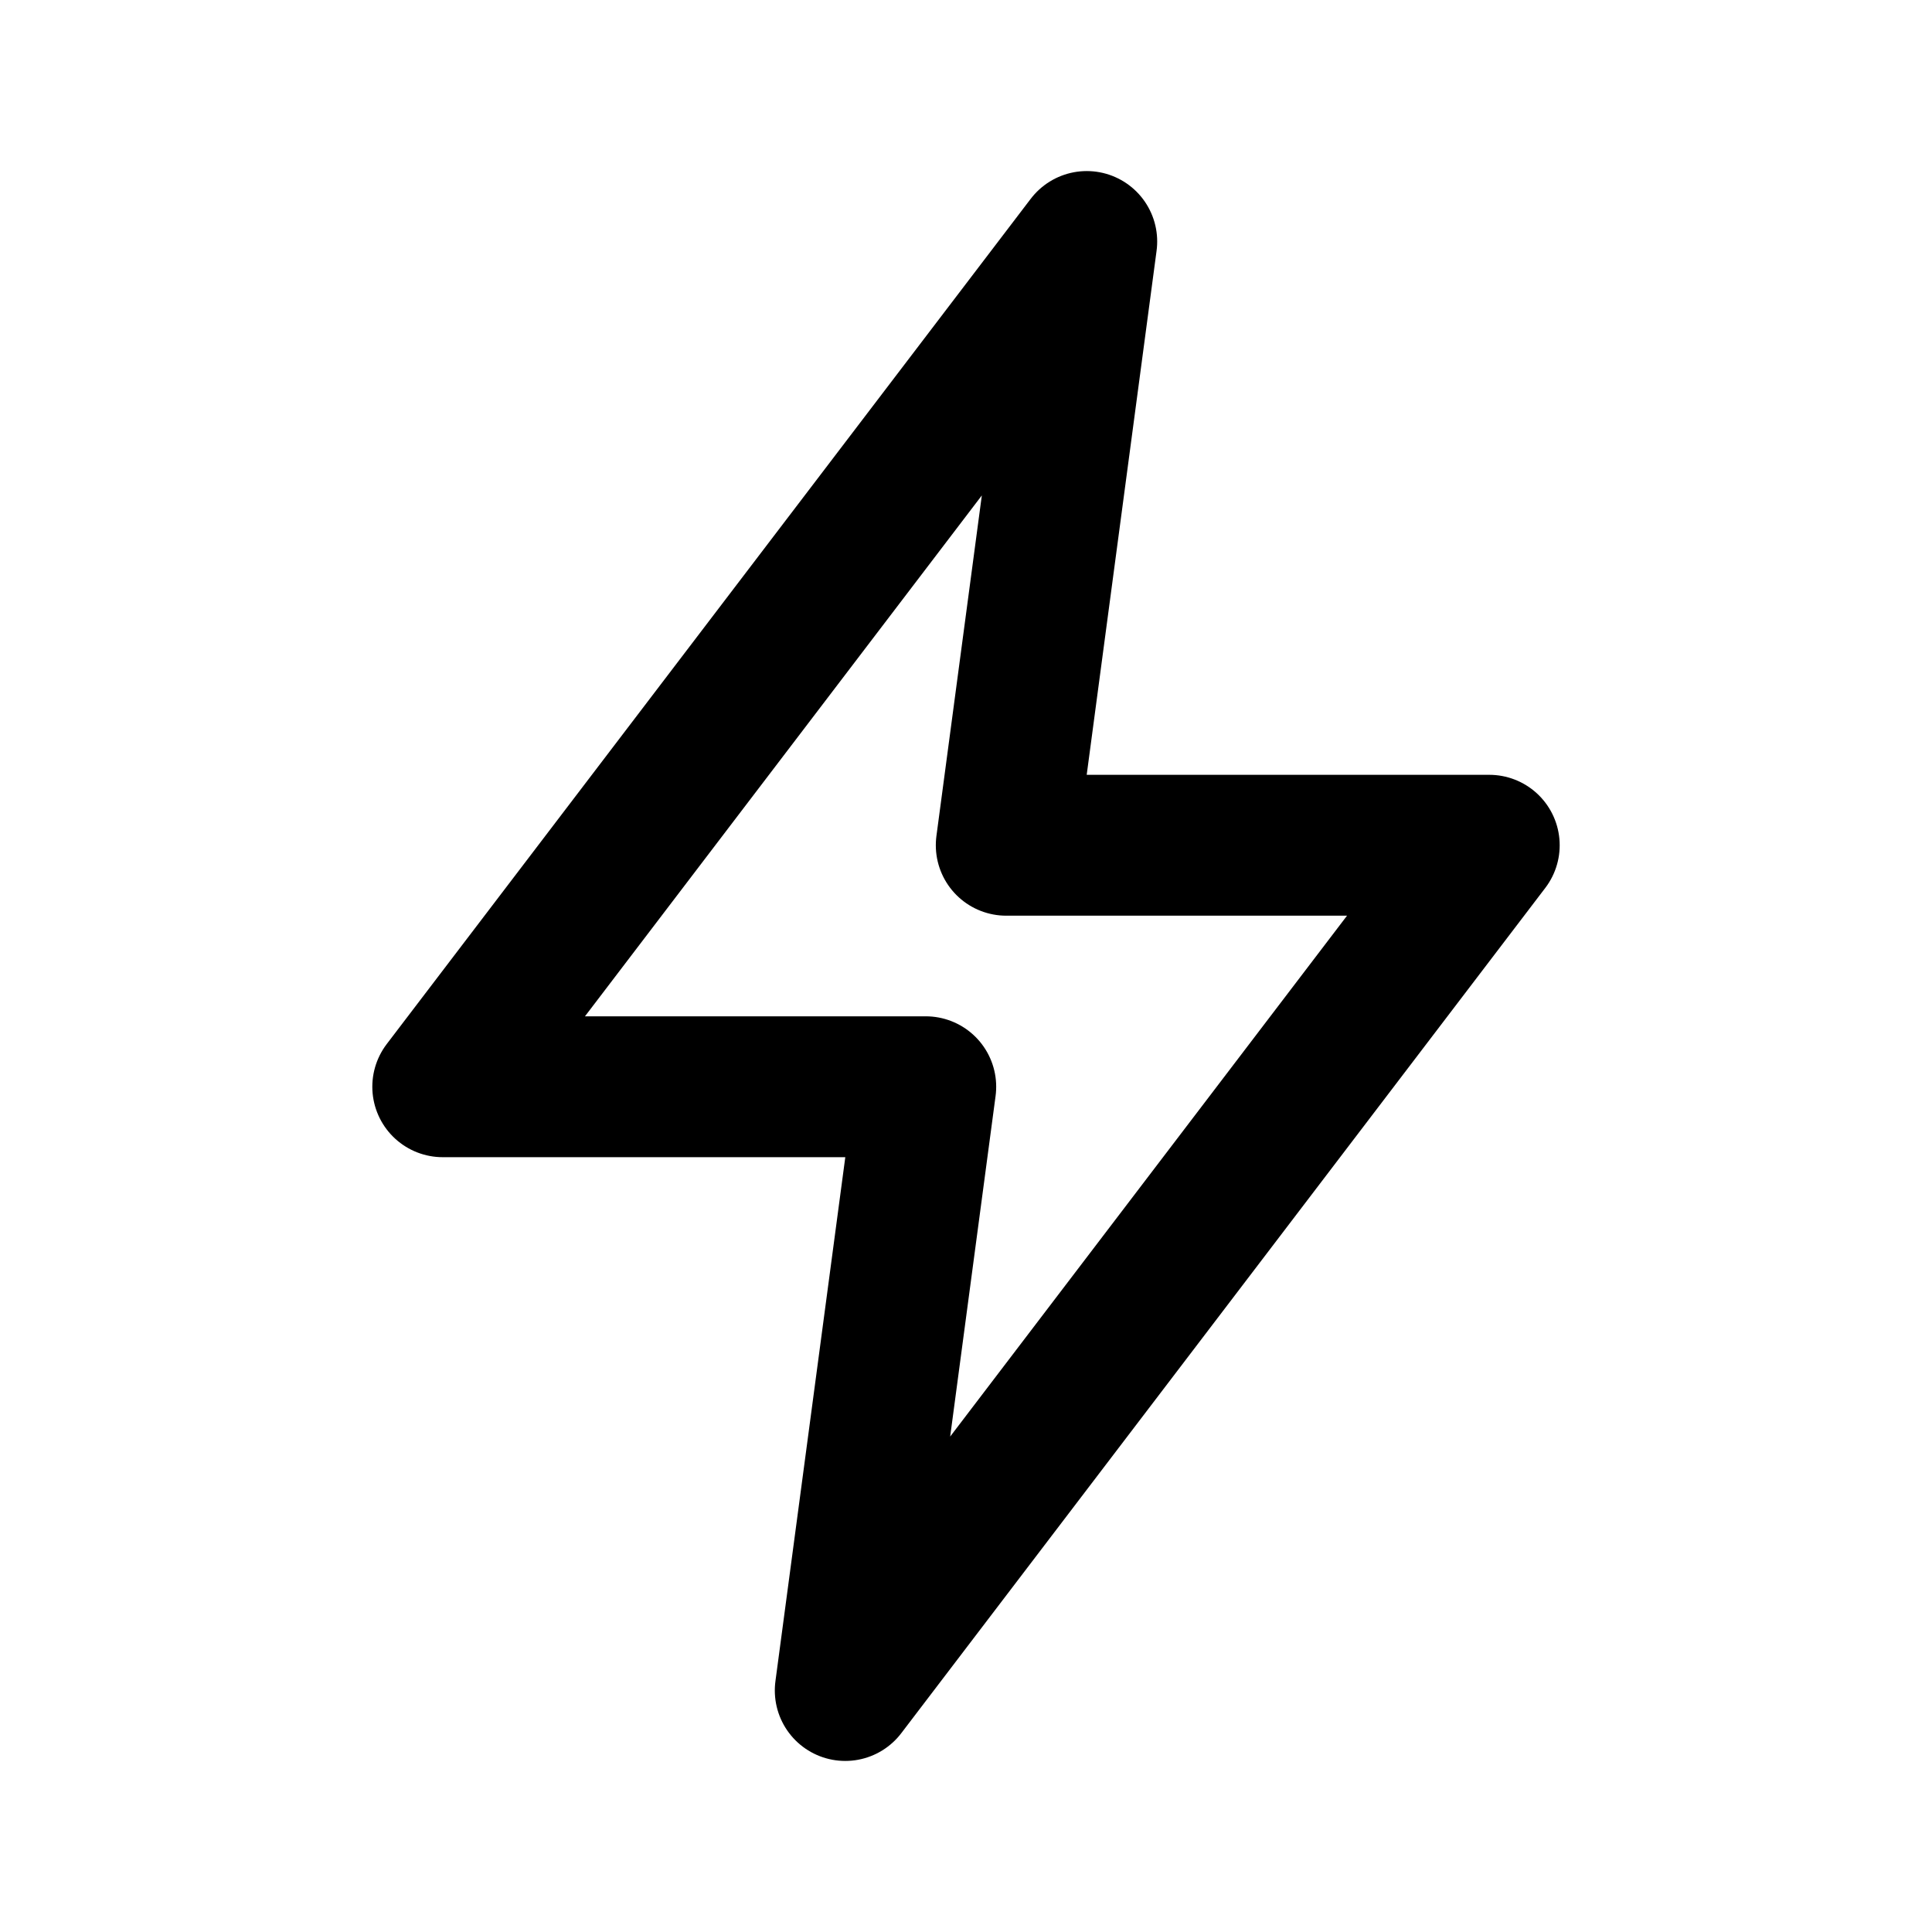
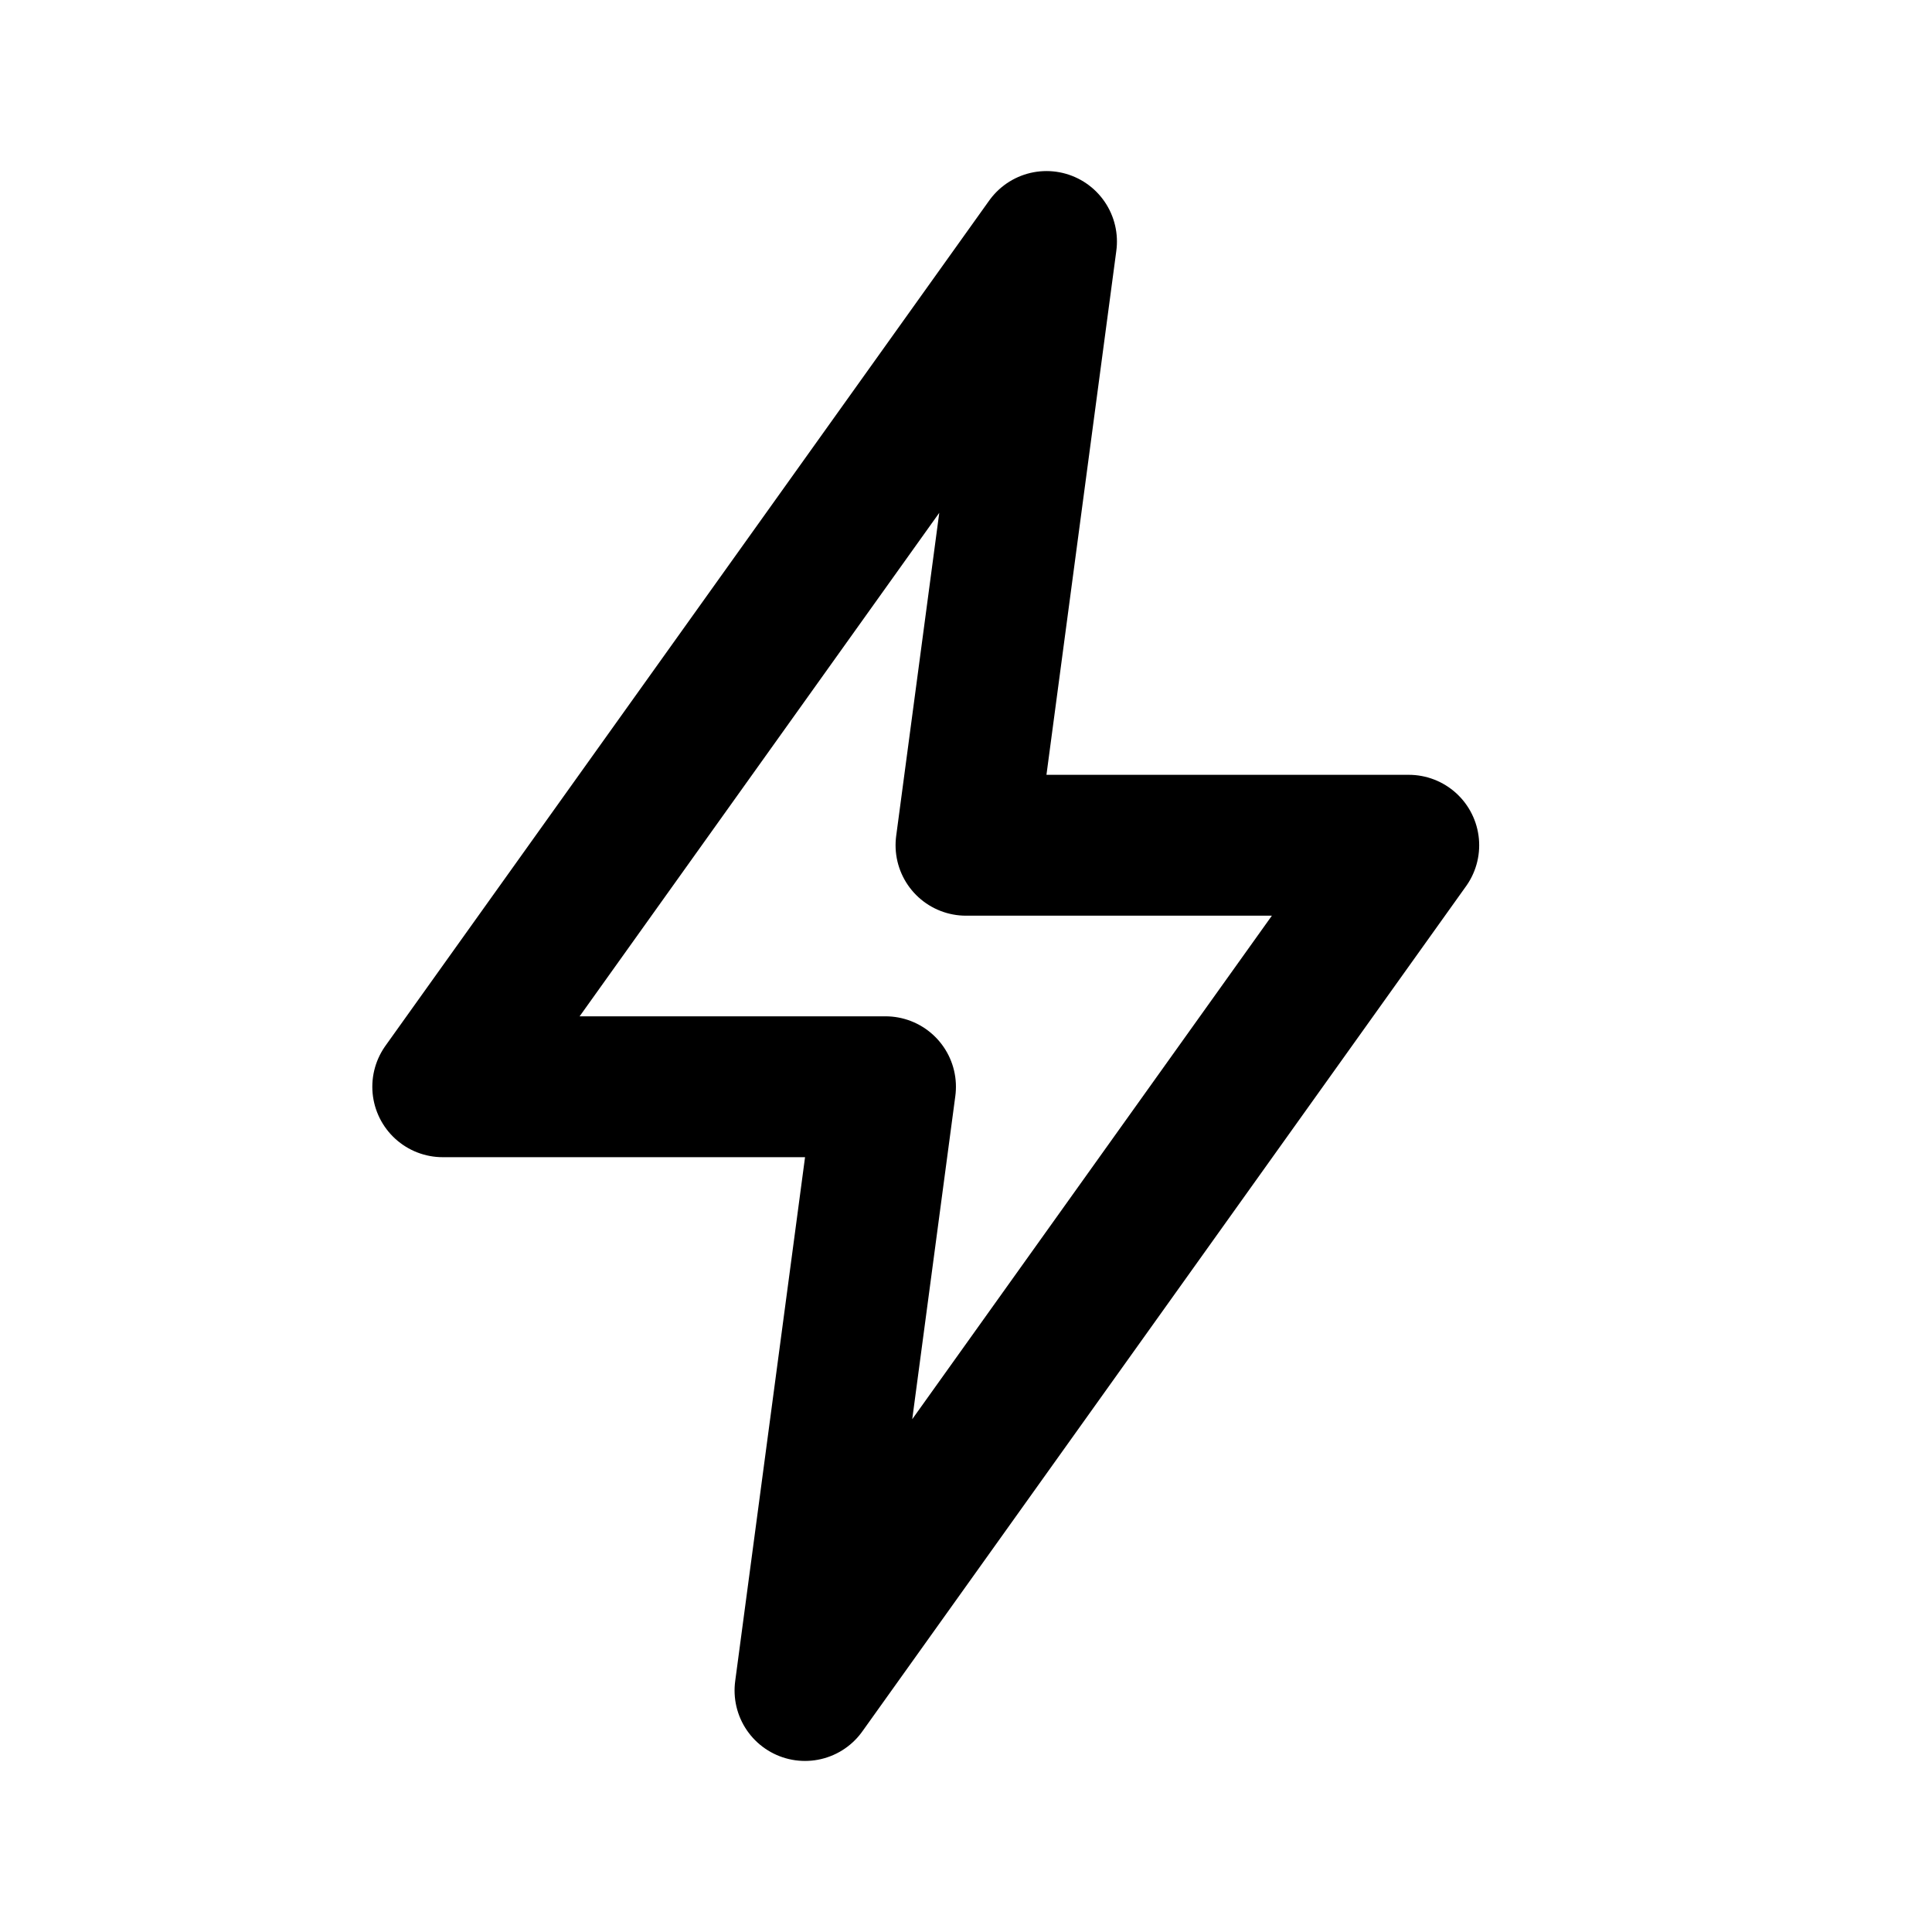
<svg xmlns="http://www.w3.org/2000/svg" width="24" height="24" viewBox="0 0 24 24" fill="none" stroke="currentColor" stroke-width="1.75" stroke-linecap="round" stroke-linejoin="round">
-   <path d="M13.5 3 5.5 13.5h6l-1 7.5 8-10.5h-6l1-7.5Z" />
+   <path d="M13 3 5.5 13.5H11l-1 7.5 7.5-10.5H12z" />
</svg>
